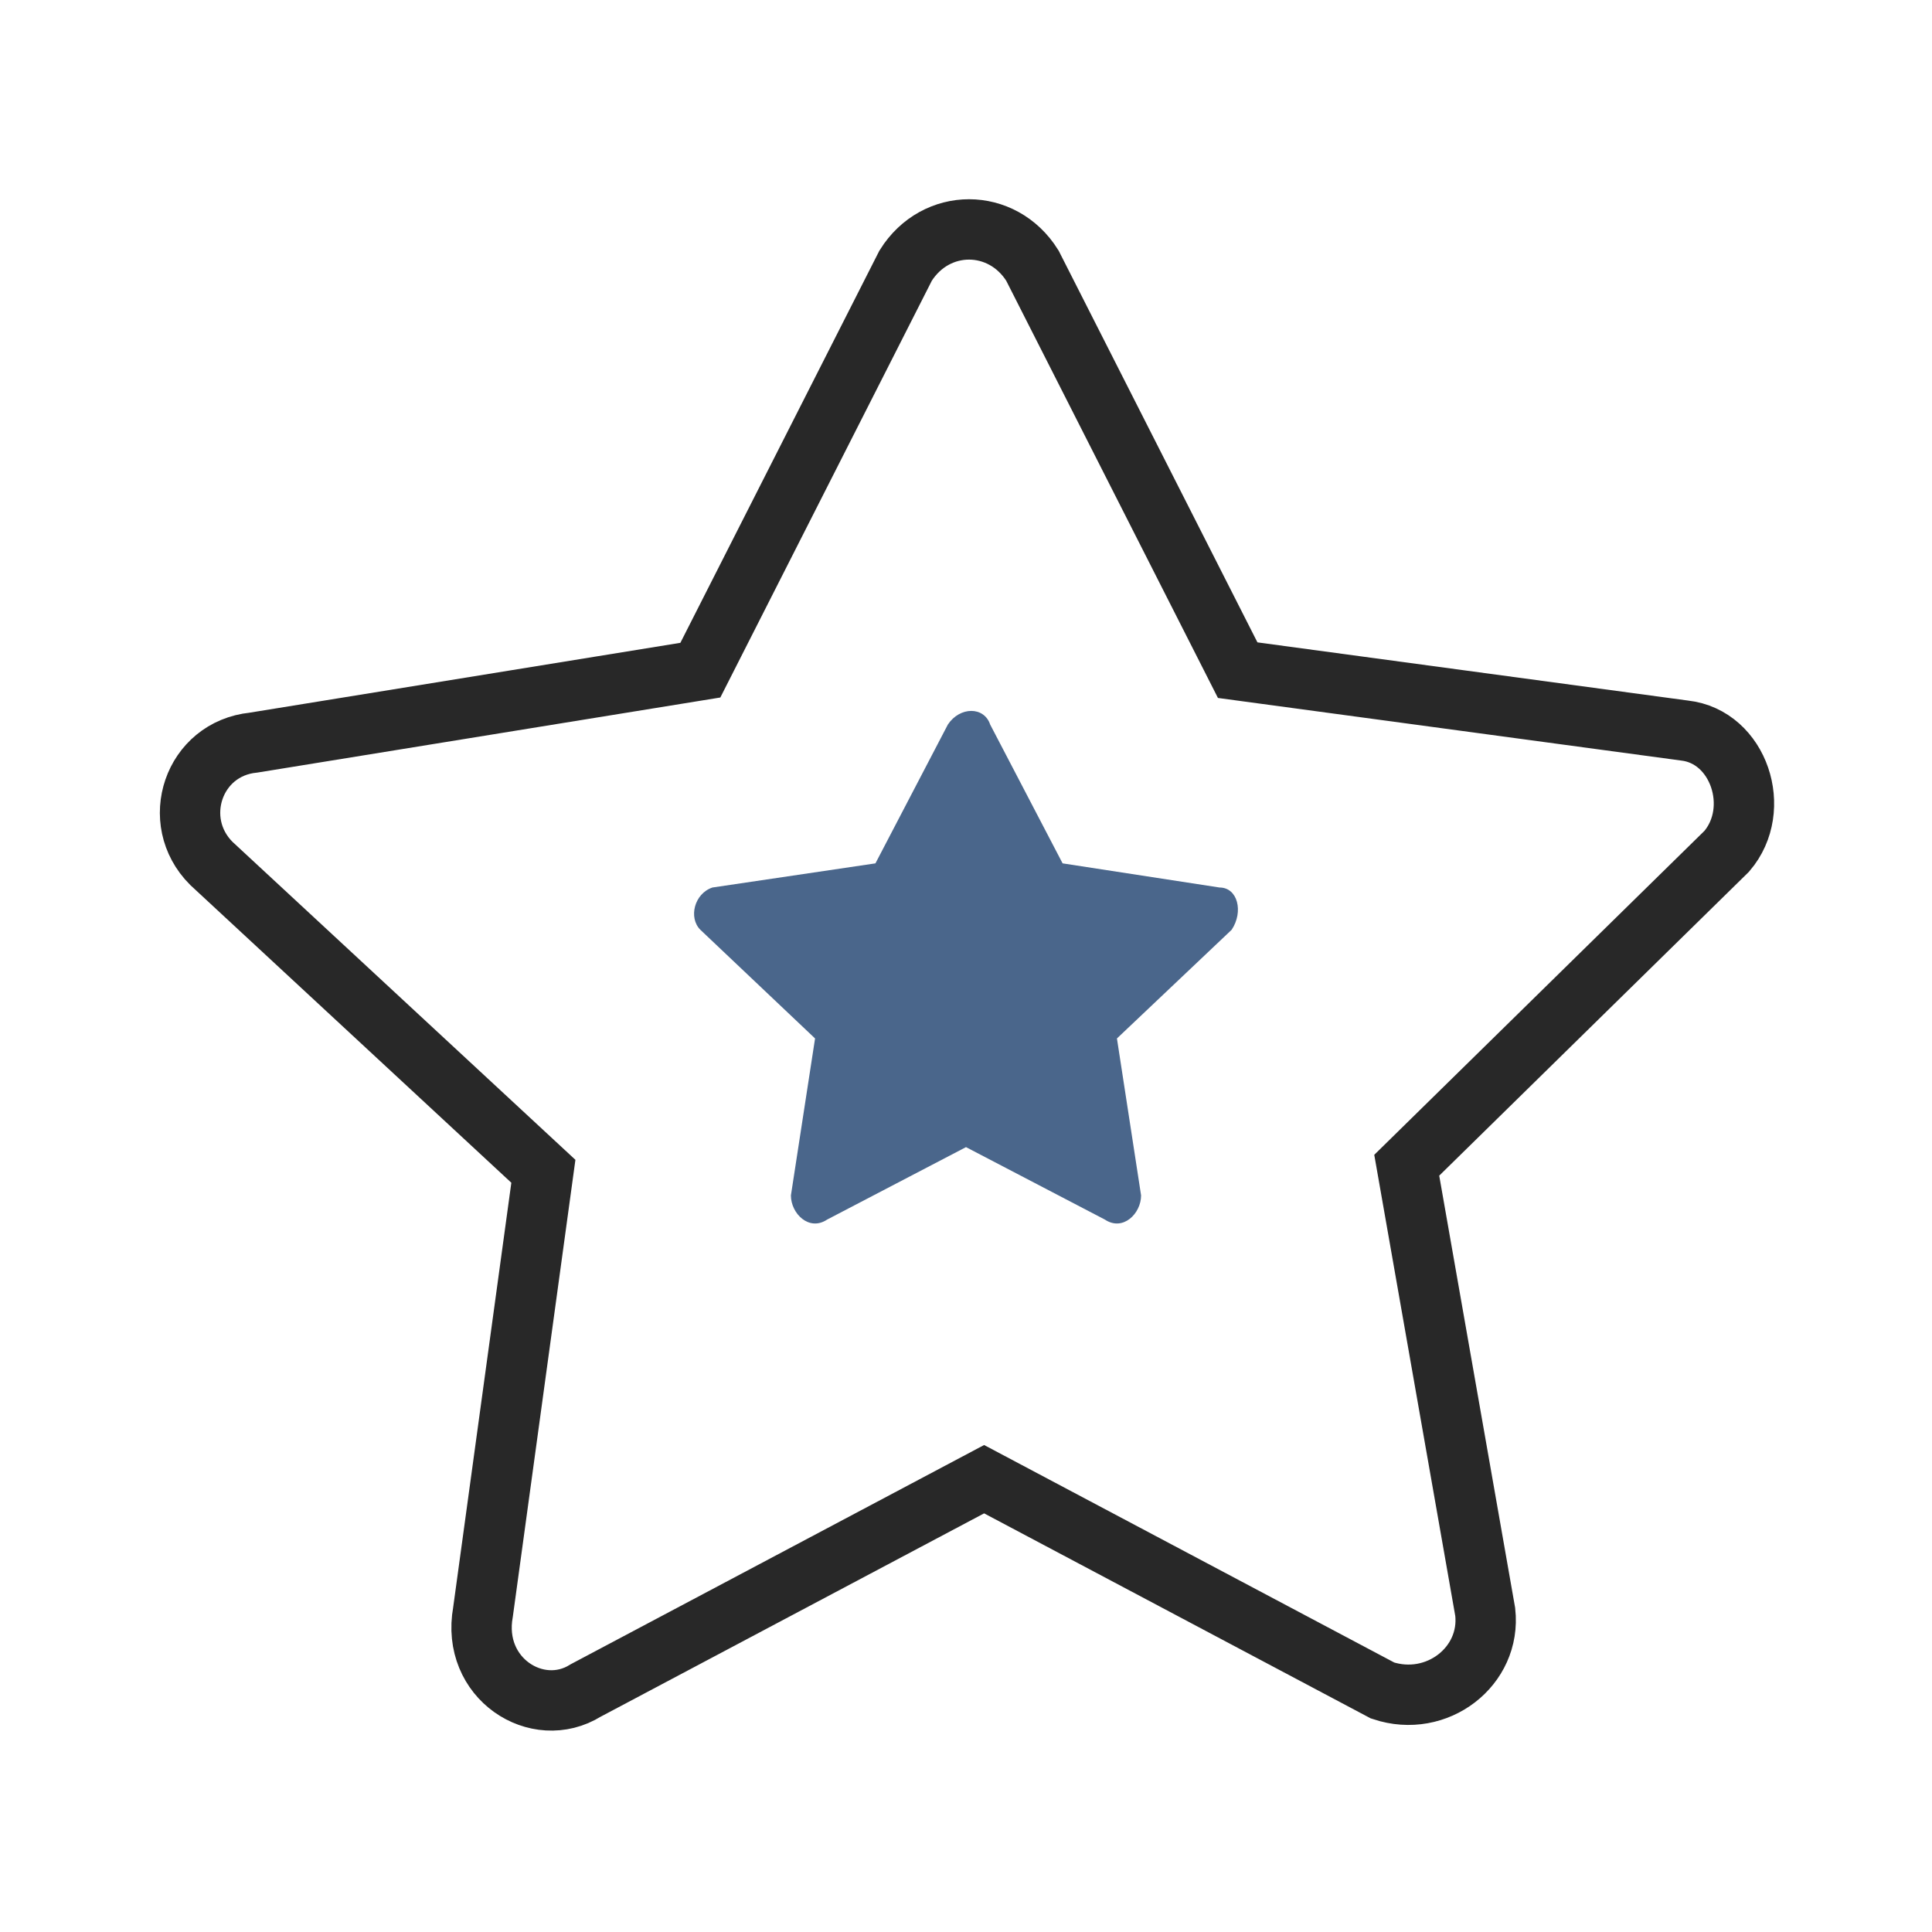
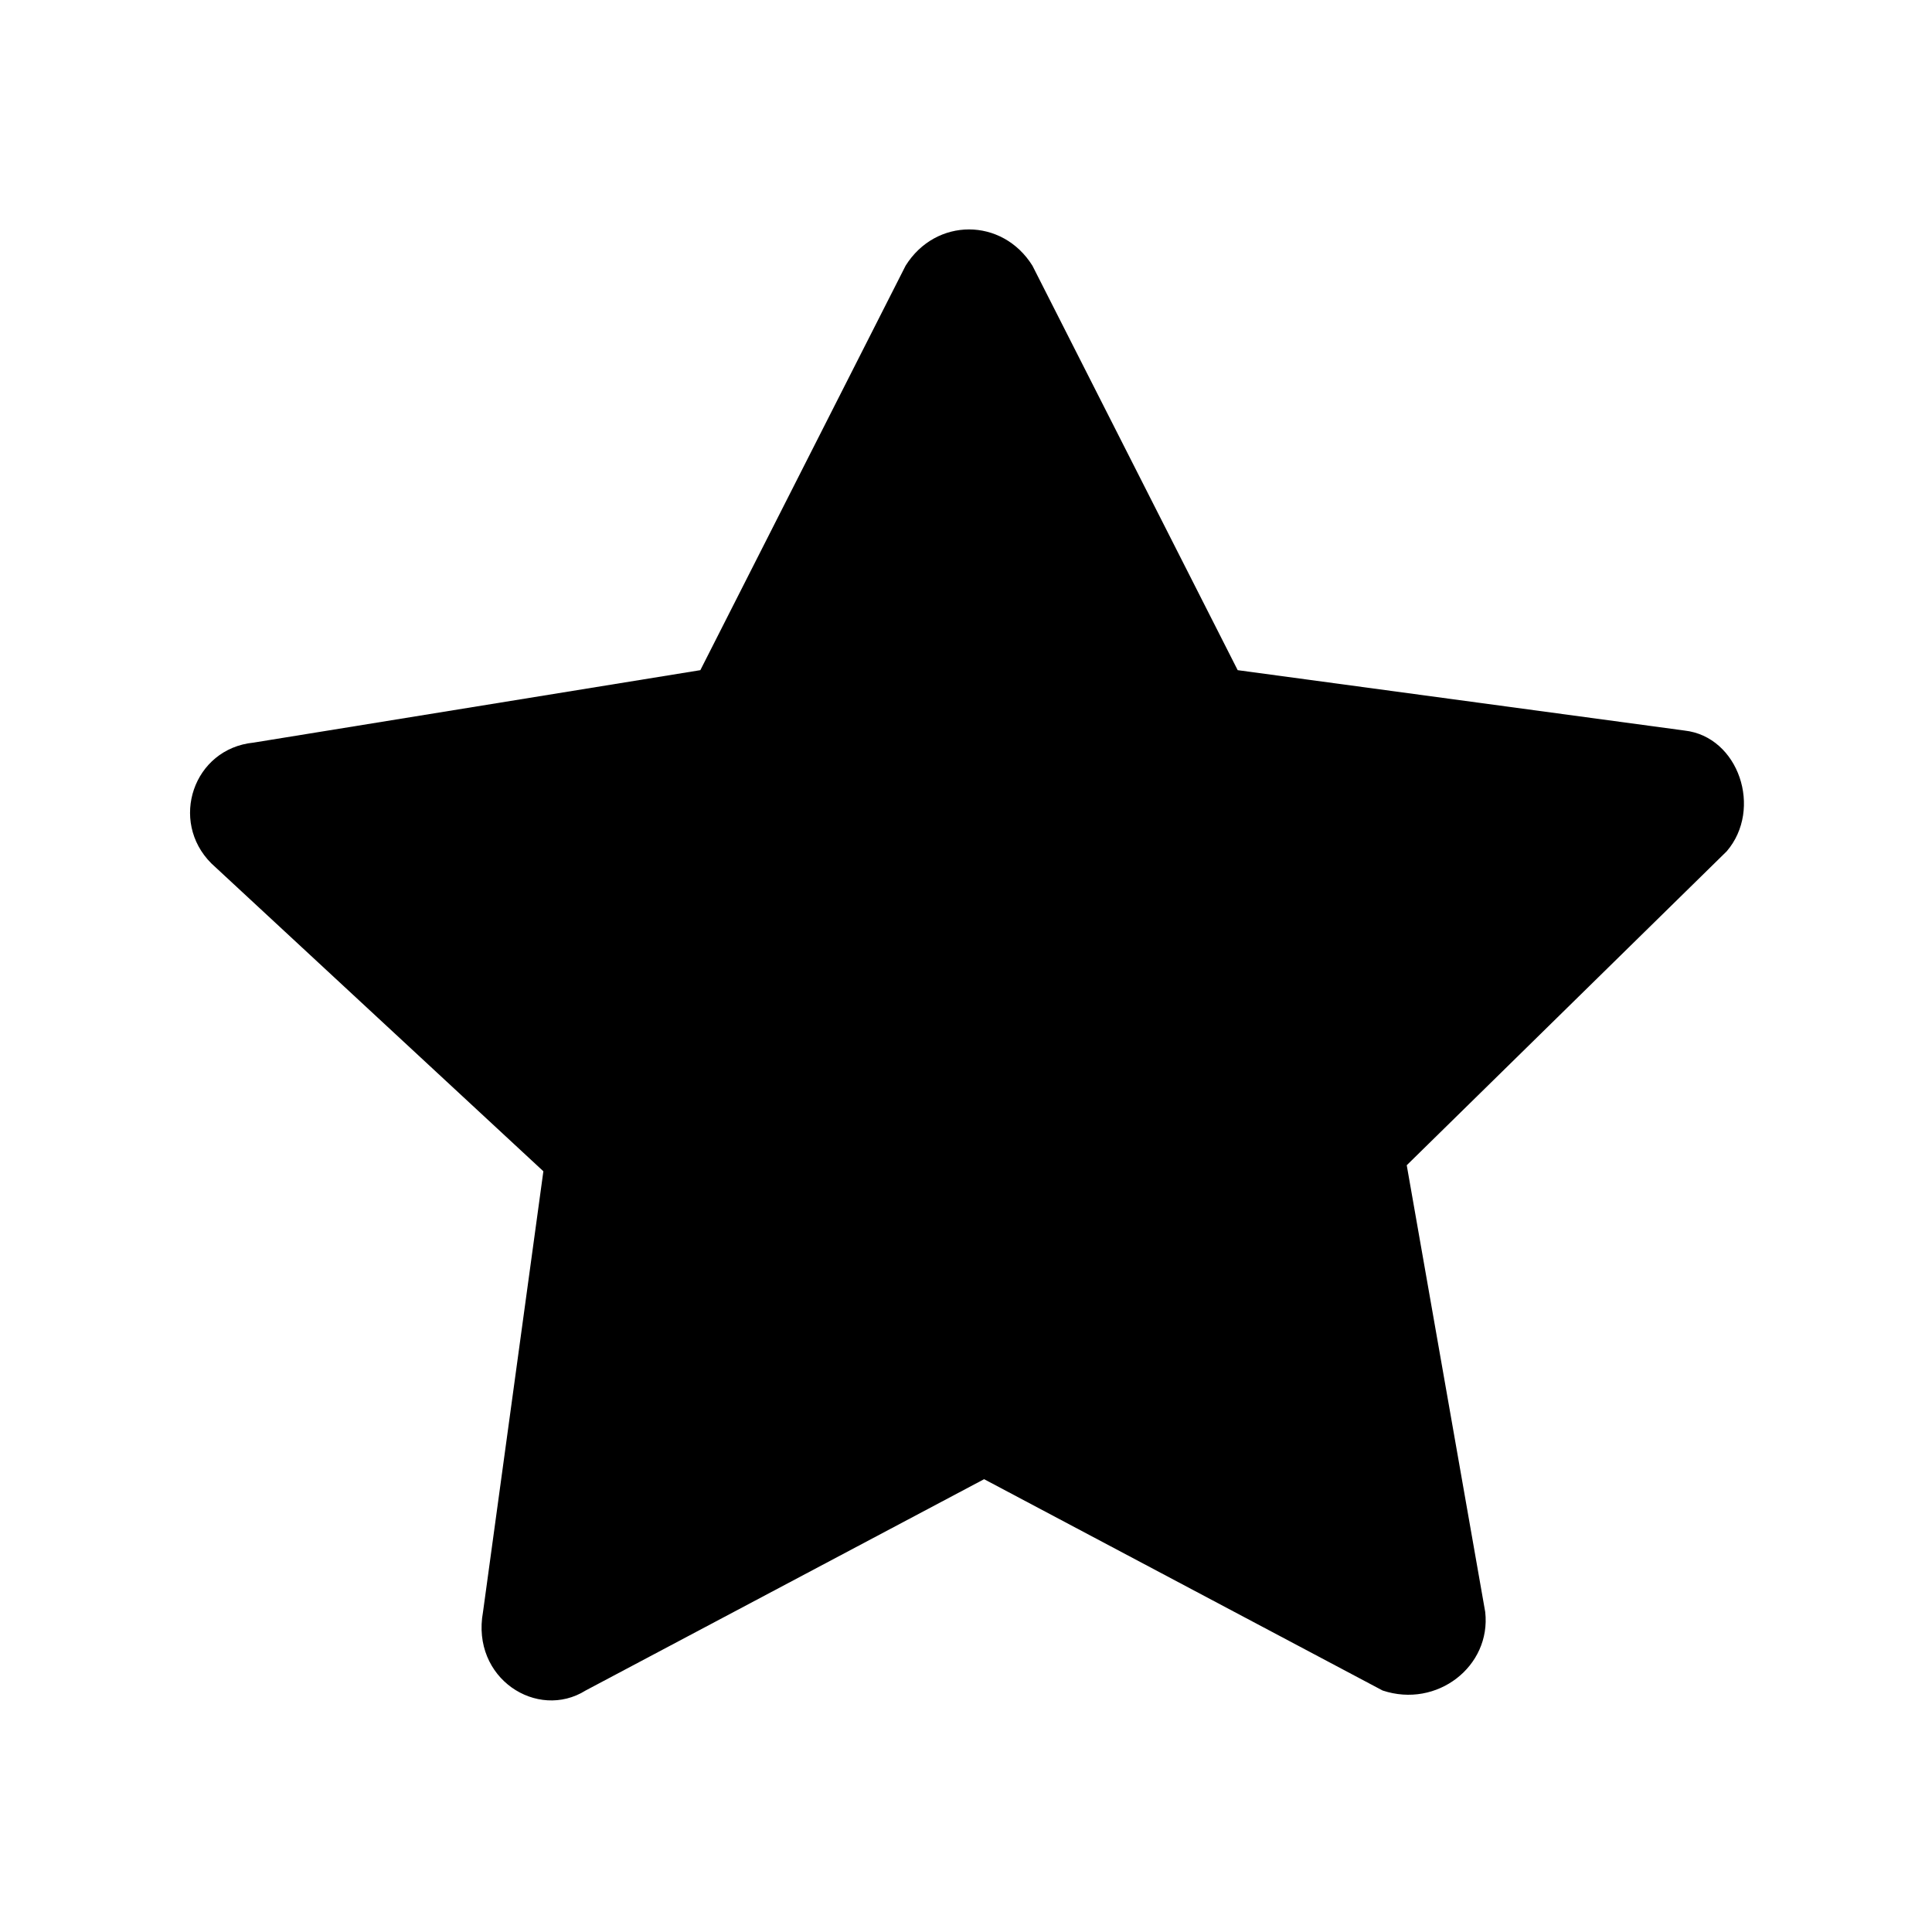
- <svg xmlns="http://www.w3.org/2000/svg" version="1.0" id="Layer_1" x="0px" y="0px" viewBox="0 0 32 32" style="enable-background:new 0 0 32 32;" xml:space="preserve">
-   <style type="text/css">
- 	.st0{fill:#4A668B;}
- 	.st1{fill:none;stroke:#282828;stroke-miterlimit:10;}
- </style>
-   <path id="path-1_2_" class="st0" d="M14.5,14.3l1.2-2.3c0.2-0.3,0.6-0.3,0.7,0l1.2,2.3l2.6,0.4c0.3,0,0.4,0.4,0.2,0.7l-1.9,1.8  l0.4,2.6c0,0.3-0.3,0.6-0.6,0.4L16,19l-2.3,1.2c-0.3,0.2-0.6-0.1-0.6-0.4l0.4-2.6l-1.9-1.8c-0.2-0.2-0.1-0.6,0.2-0.7L14.5,14.3z" />
-   <path id="path-1_1_" class="st1" d="M11.6,11.1l3.4-6.7c0.5-0.8,1.6-0.8,2.1,0l3.4,6.7l7.4,1c0.9,0.1,1.3,1.3,0.7,2l-5.3,5.2  l1.3,7.4c0.1,0.9-0.8,1.6-1.7,1.3l-6.6-3.5l-6.6,3.5c-0.8,0.5-1.9-0.2-1.7-1.3L9,19.4l-5.5-5.1c-0.7-0.7-0.3-1.9,0.7-2L11.6,11.1z" />
+ <svg xmlns="http://www.w3.org/2000/svg" version="1.0" id="favourites" x="0px" y="0px" viewBox="0 0 32 32" style="enable-background:new 0 0 32 32;" xml:space="preserve">
+   <path id="path-1_2_" style="fill: currentColor; stroke: none;" d="M14.5,14.3l1.2-2.3c0.2-0.3,0.6-0.3,0.7,0l1.2,2.3l2.6,0.4c0.3,0,0.4,0.4,0.2,0.7l-1.9,1.8         l0.4,2.6c0,0.3-0.3,0.6-0.6,0.4L16,19l-2.3,1.2c-0.3,0.2-0.6-0.1-0.6-0.4l0.4-2.6l-1.9-1.8c-0.2-0.2-0.1-0.6,0.2-0.7L14.5,14.3z" />
+   <path id="path-1_1_" d="M11.6,11.1l3.4-6.7c0.5-0.8,1.6-0.8,2.1,0l3.4,6.7l7.4,1c0.9,0.1,1.3,1.3,0.7,2l-5.3,5.2         l1.3,7.4c0.1,0.9-0.8,1.6-1.7,1.3l-6.6-3.5l-6.6,3.5c-0.8,0.5-1.9-0.2-1.7-1.3L9,19.4l-5.5-5.1c-0.7-0.7-0.3-1.9,0.7-2L11.6,11.1z" />
</svg>
